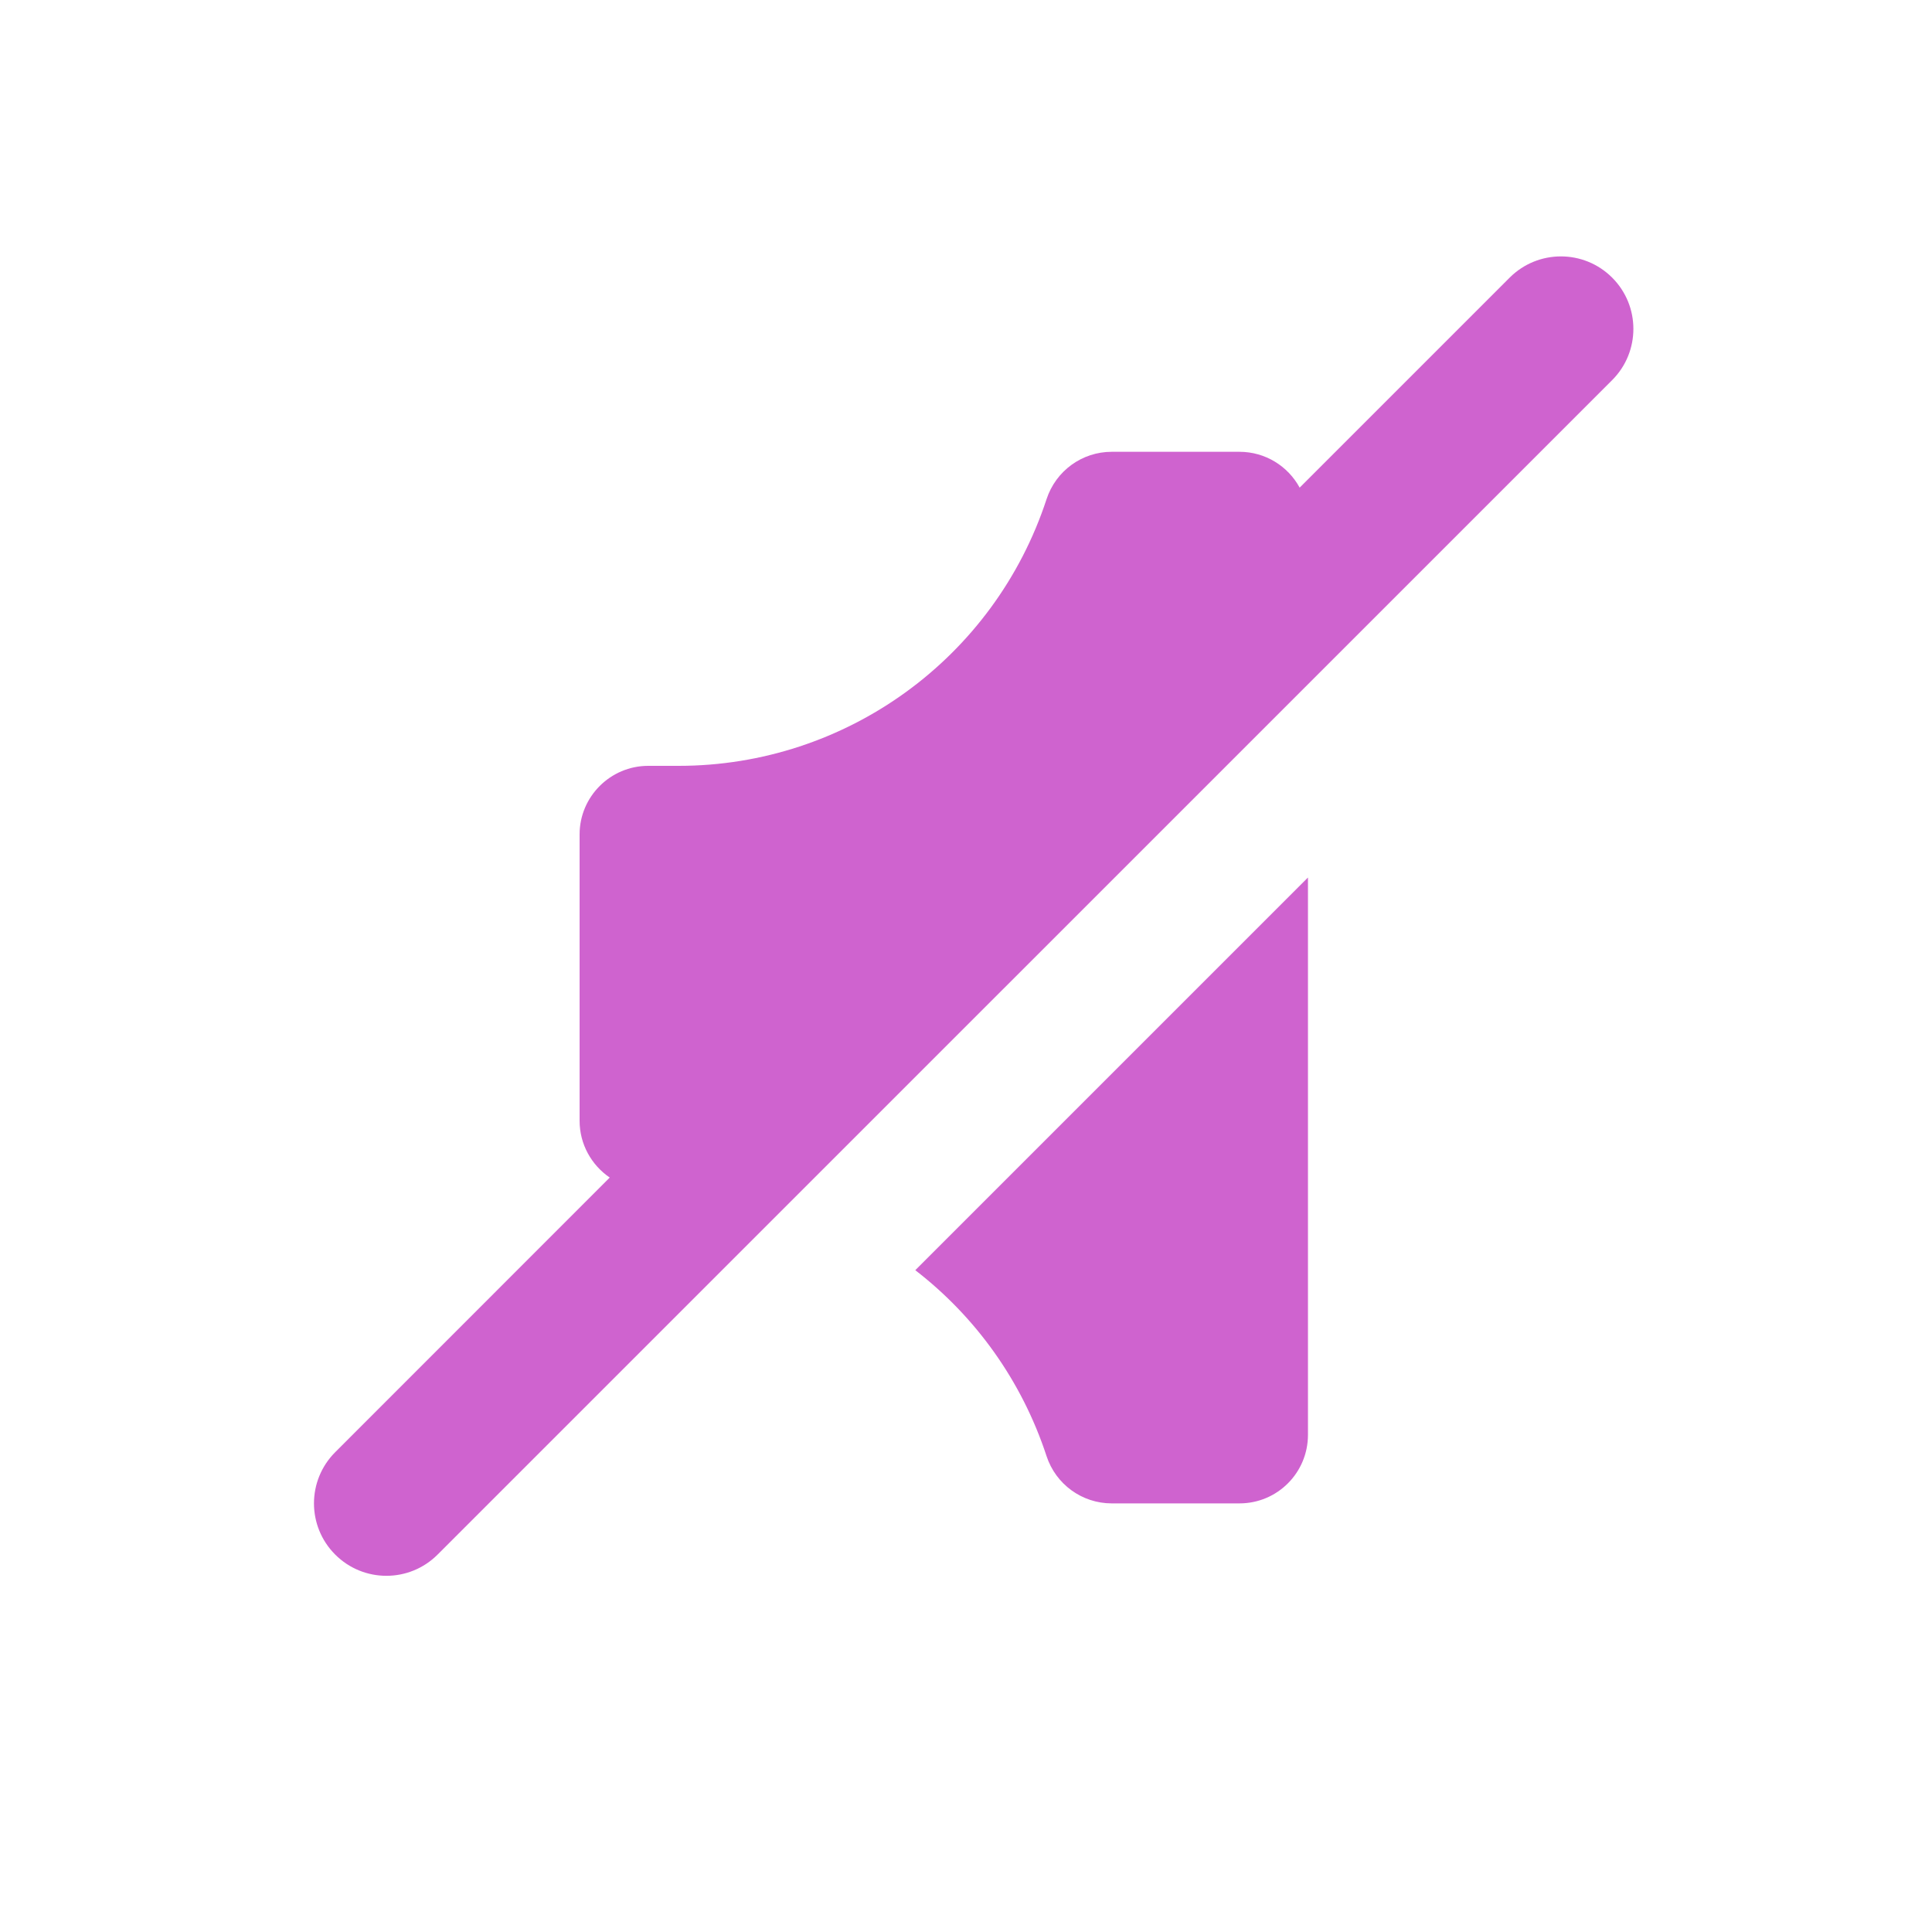
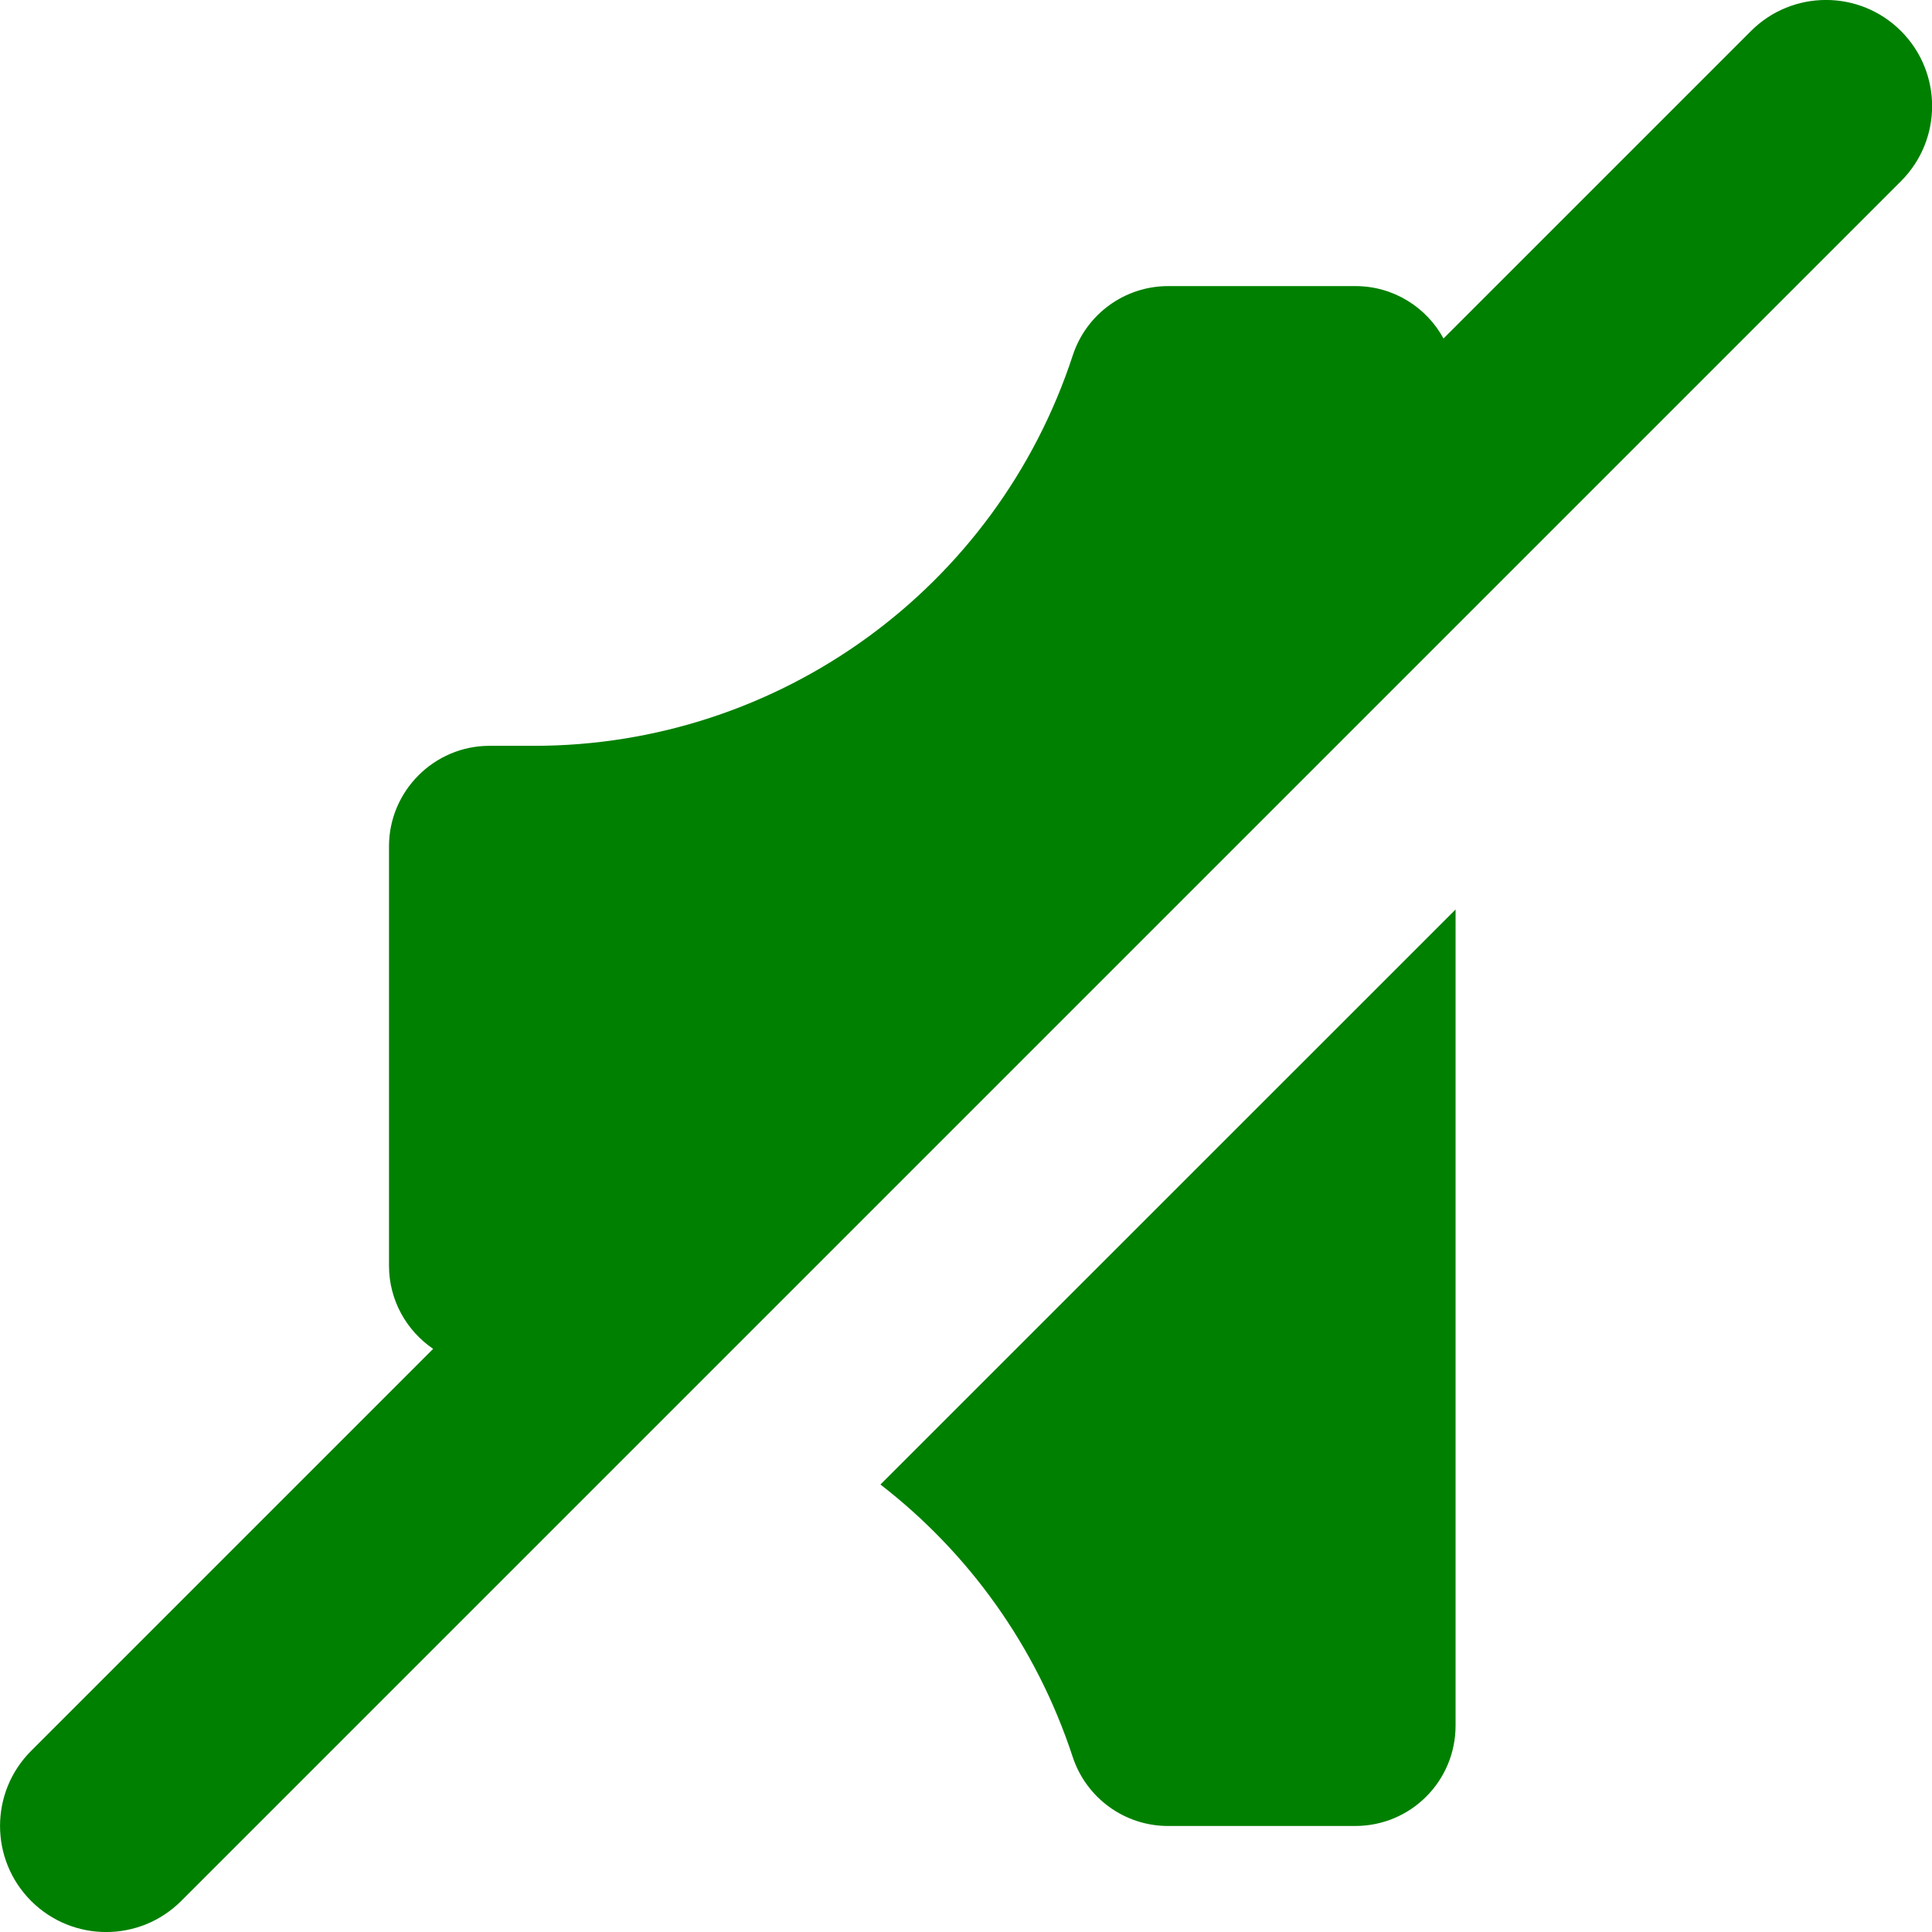
- <svg xmlns="http://www.w3.org/2000/svg" width="20px" height="20px" viewBox="0 0 20 20" version="1.1">
-   <g id="Sound/Effects/Mute" stroke="none" stroke-width="1" fill="none" fill-rule="evenodd">
-     <path fill="#CF63CF" d="M13.454,5.048 L15.628,2.874 C15.921,2.581 16.396,2.581 16.689,2.874 C16.982,3.167 16.982,3.642 16.689,3.935 L4.53,16.093 C4.237,16.386 3.763,16.386 3.47,16.093 C3.177,15.8 3.177,15.326 3.47,15.033 L6.312,12.19 C6.124,12.062 6,11.846 6,11.603 L6,8.637 C6,8.247 6.319,7.928 6.71,7.928 L7.025,7.928 C8.758,7.928 10.294,6.814 10.834,5.167 C10.93,4.874 11.202,4.677 11.508,4.677 L12.831,4.677 C13.1,4.677 13.334,4.827 13.454,5.048 Z M13.54,9.084 L13.54,14.853 C13.54,15.246 13.223,15.563 12.831,15.563 L11.508,15.563 C11.202,15.563 10.93,15.366 10.834,15.074 C10.577,14.291 10.096,13.628 9.475,13.149 L13.54,9.084 Z" id="path-1" />
+ <svg xmlns="http://www.w3.org/2000/svg" version="1.1" width="13.658" height="13.658" viewBox="0,0,13.658,13.658">
+   <g transform="translate(-233.25,-172.6545)">
+     <g data-paper-data="{&quot;isPaintingLayer&quot;:true}" fill="#008000" fill-rule="evenodd" stroke="none" stroke-width="1" stroke-linecap="butt" stroke-linejoin="miter" stroke-miterlimit="10" stroke-dasharray="" stroke-dashoffset="0" style="mix-blend-mode: normal">
+       <path d="M243.454,175.048l2.174,-2.174c0.293,-0.293 0.768,-0.293 1.061,0c0.293,0.293 0.293,0.768 0,1.061l-12.158,12.158c-0.293,0.293 -0.768,0.293 -1.061,0c-0.293,-0.293 -0.293,-0.768 0,-1.061l2.842,-2.842c-0.188,-0.128 -0.312,-0.344 -0.312,-0.587v-2.966c0,-0.39 0.319,-0.71 0.71,-0.71h0.315c1.733,0 3.27,-1.114 3.809,-2.761c0.096,-0.292 0.368,-0.489 0.674,-0.489h1.324c0.269,0 0.503,0.15 0.623,0.371zM243.54,179.084v5.769c0,0.393 -0.317,0.71 -0.709,0.71h-1.324c-0.306,0 -0.578,-0.197 -0.674,-0.489c-0.257,-0.783 -0.738,-1.445 -1.359,-1.925z" />
+     </g>
  </g>
</svg>
